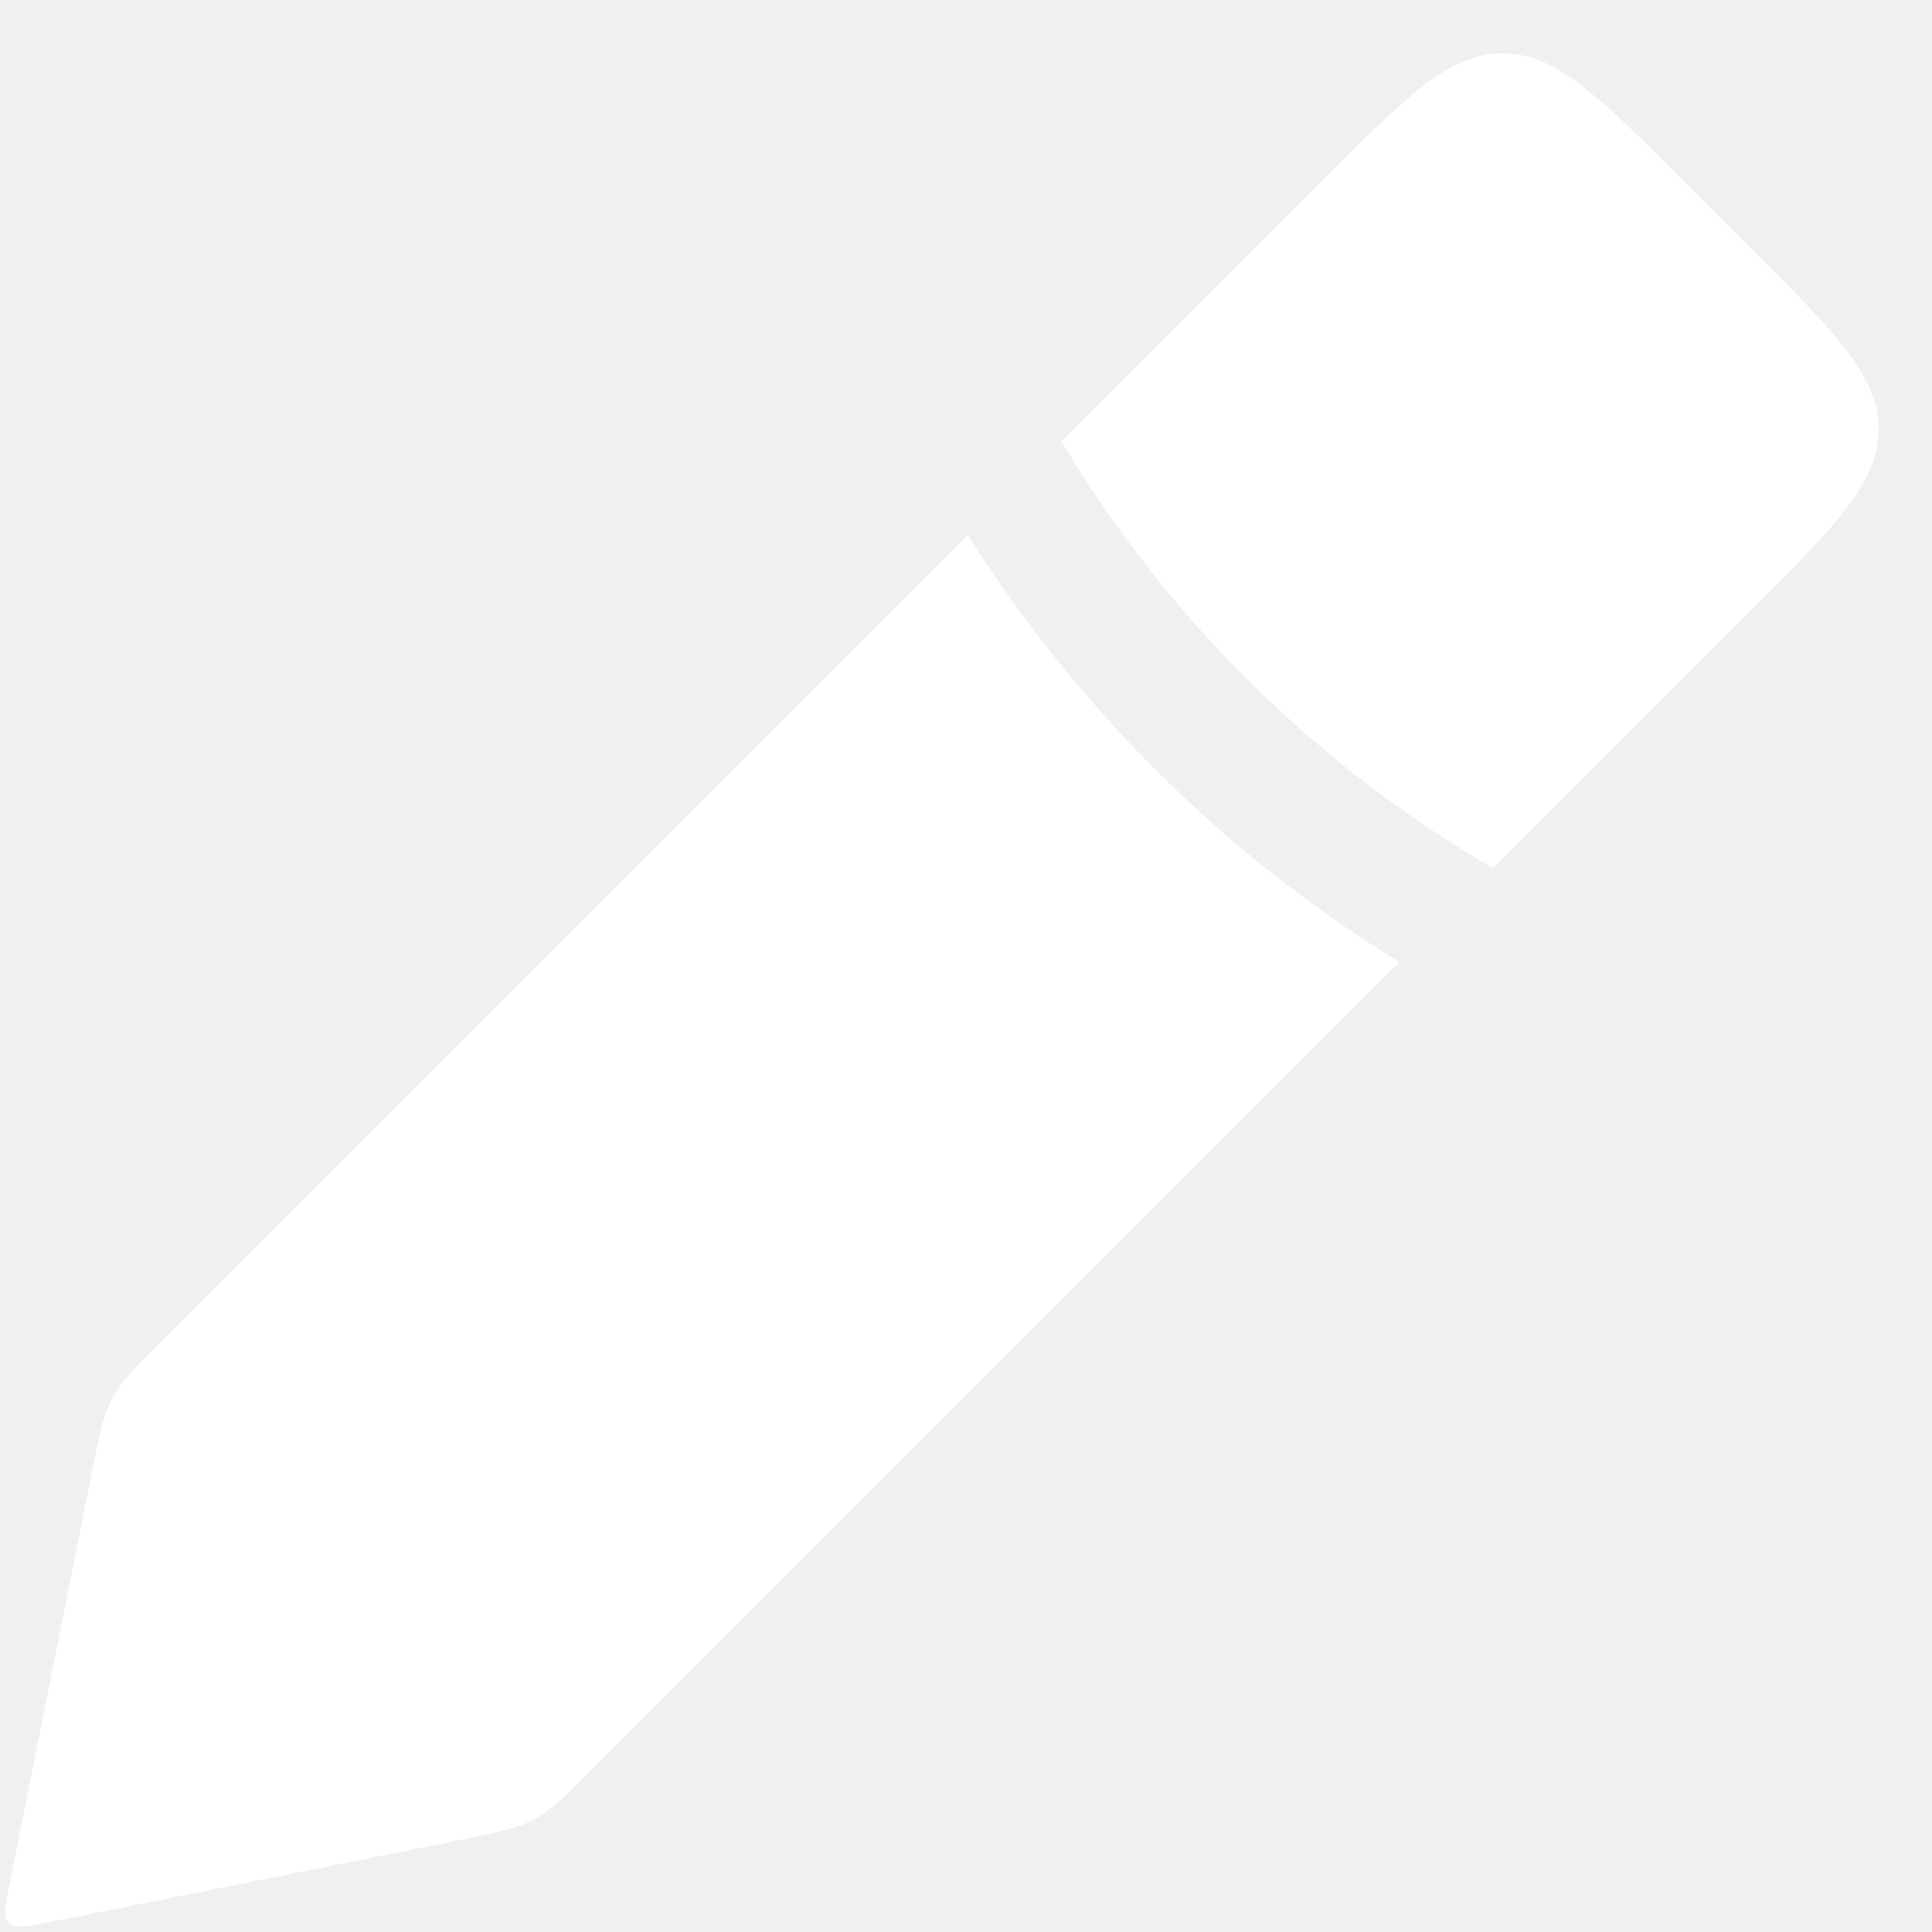
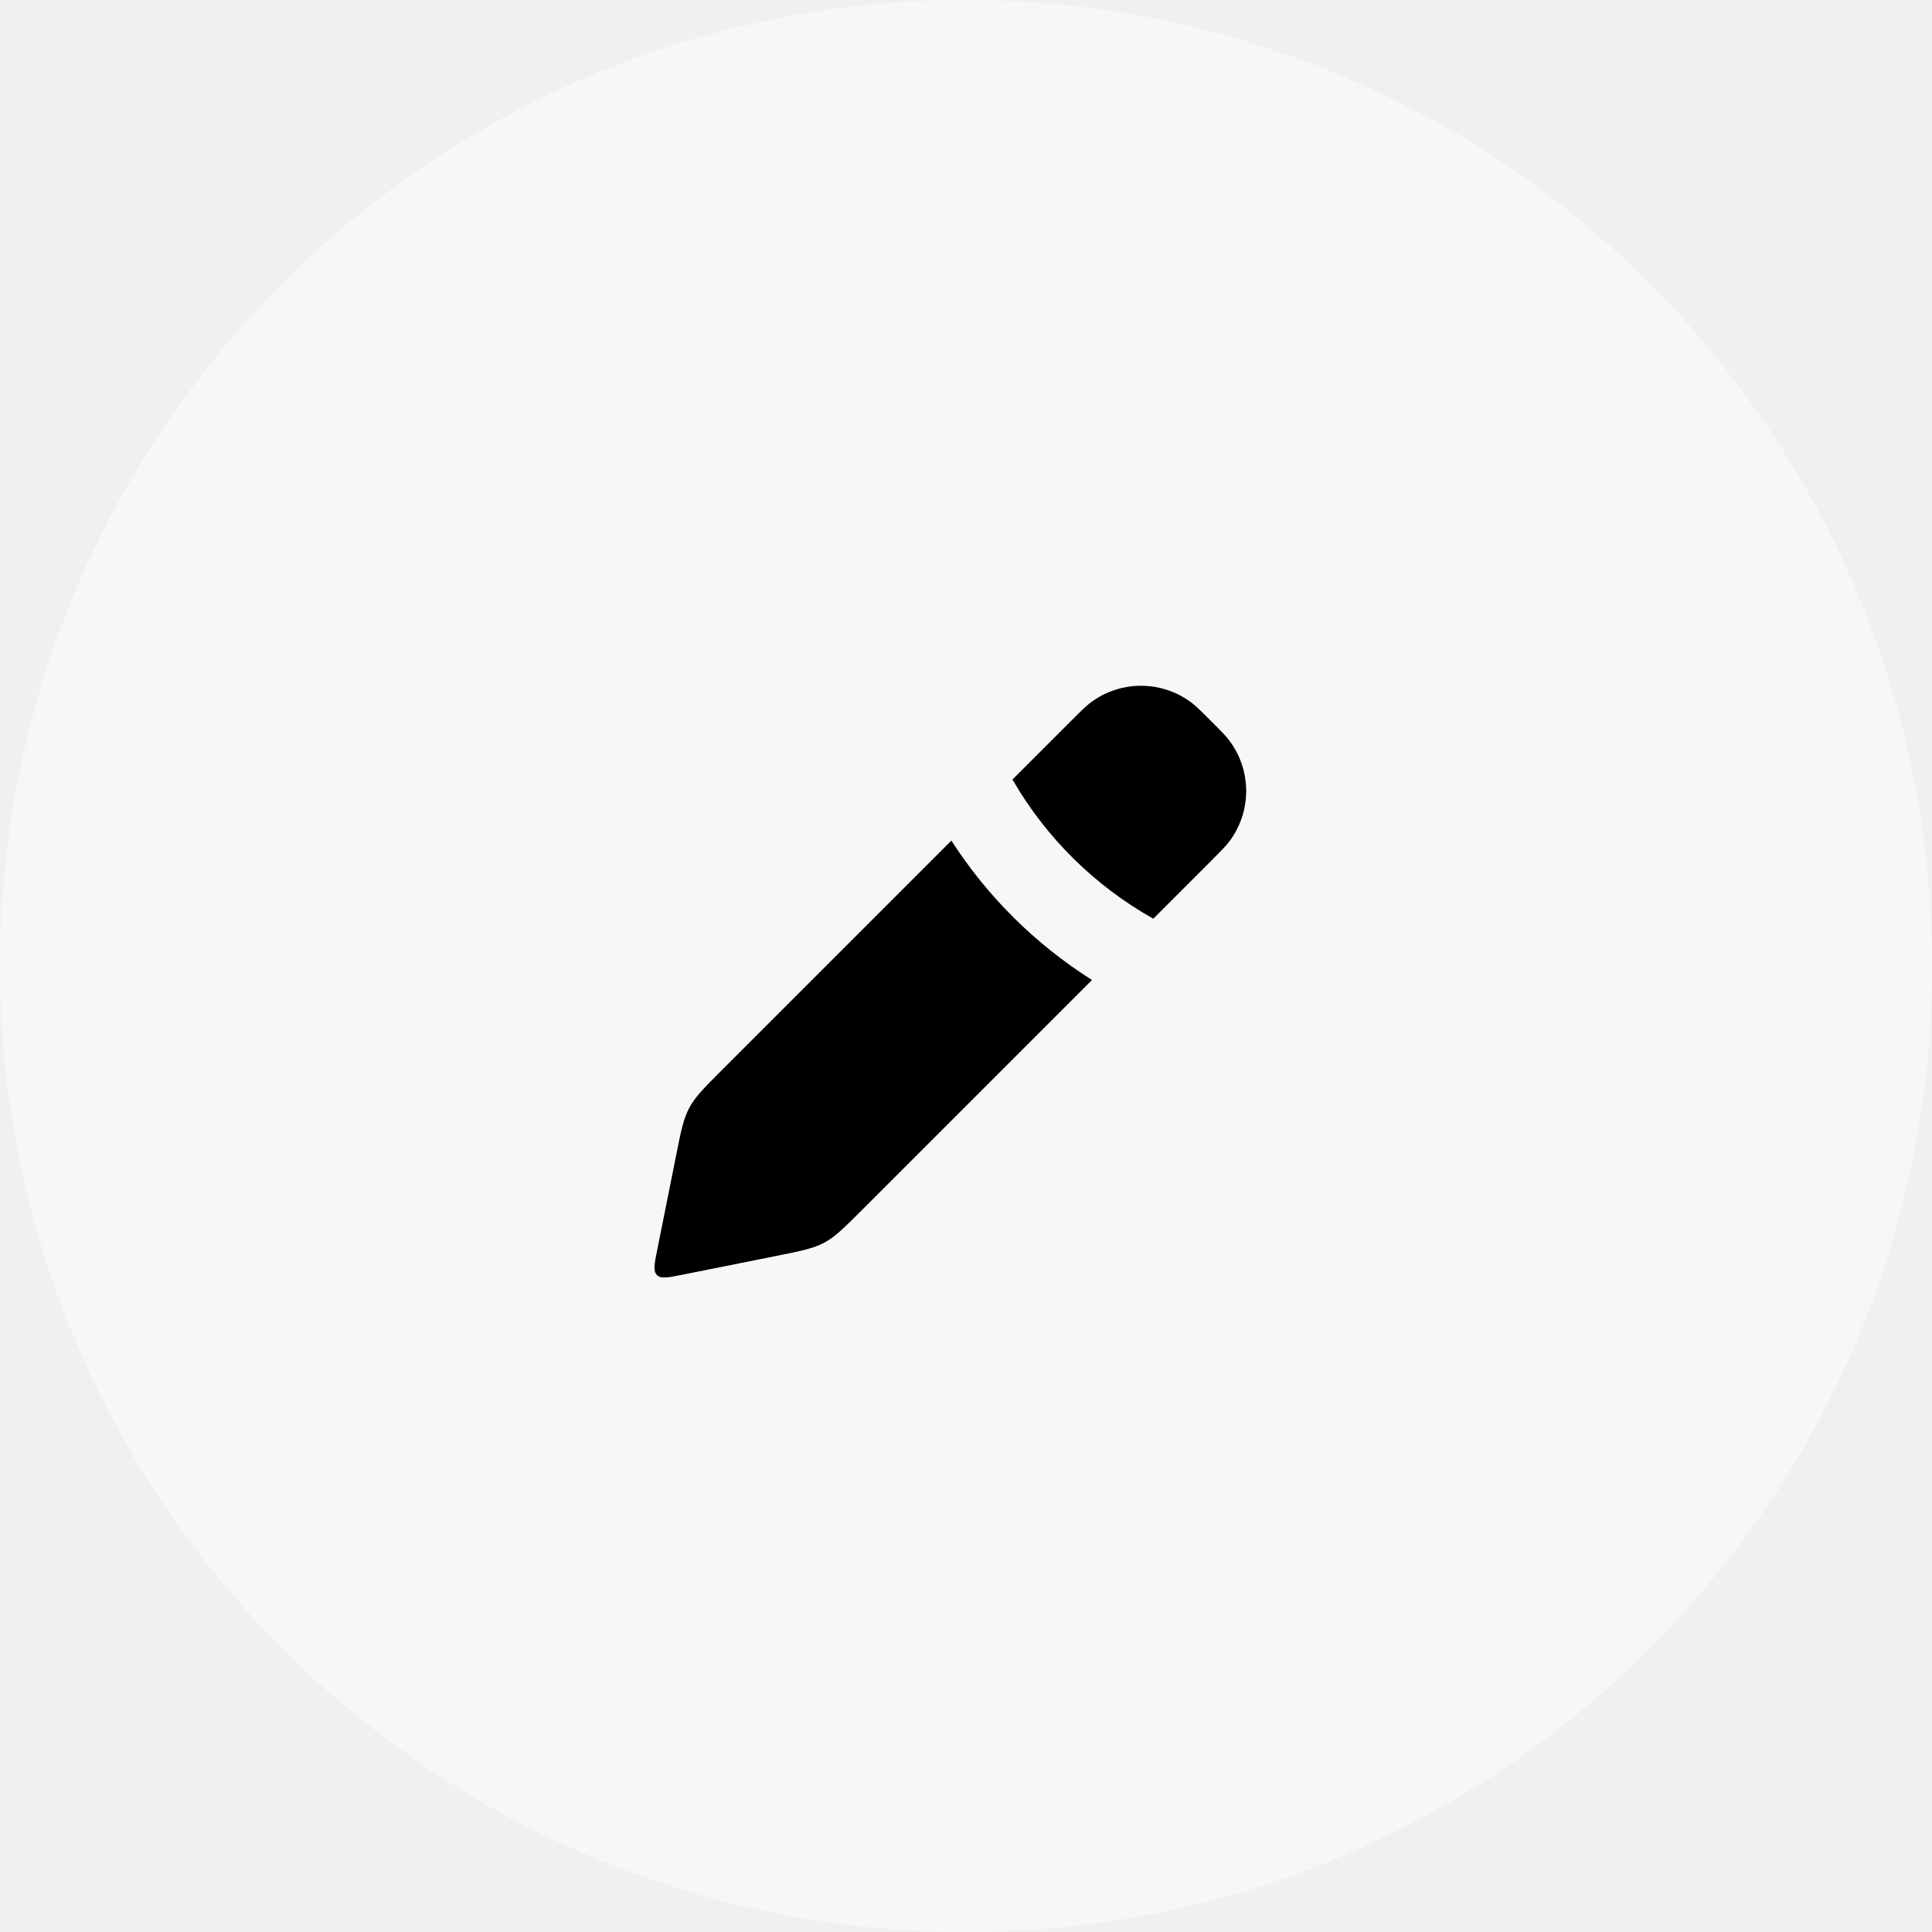
- <svg xmlns="http://www.w3.org/2000/svg" width="30" height="30" viewBox="0 0 30 30" fill="none">
-   <path d="M16.482 6.851L20.505 2.828C21.838 1.495 22.505 0.828 23.333 0.828C24.162 0.828 24.828 1.495 26.162 2.828L27.171 3.838C28.505 5.172 29.171 5.838 29.171 6.667C29.171 7.495 28.505 8.162 27.171 9.495L23.185 13.482C20.416 11.871 18.112 9.584 16.482 6.851Z" fill="white" />
-   <path d="M15.028 8.305L2.523 20.81C2.098 21.235 1.885 21.448 1.745 21.709C1.606 21.97 1.547 22.265 1.429 22.854L0.147 29.265C0.08 29.597 0.047 29.764 0.142 29.858C0.236 29.953 0.403 29.919 0.735 29.853L7.146 28.571C7.735 28.453 8.03 28.394 8.291 28.254C8.552 28.114 8.764 27.902 9.189 27.477L21.727 14.94C19.009 13.265 16.719 10.991 15.028 8.305Z" fill="white" />
+ <svg xmlns="http://www.w3.org/2000/svg" width="46" height="46" viewBox="0 0 46 46" fill="none">
+   <circle cx="23" cy="23" r="23" fill="#F5F7F9" />
+   <path fill-rule="evenodd" clip-rule="evenodd" d="M27.459 21.874L28.833 20.5L28.833 20.5C29.068 20.265 29.185 20.148 29.269 20.036C29.805 19.324 29.805 18.343 29.269 17.631C29.185 17.518 29.068 17.401 28.833 17.167L28.833 17.167L28.833 17.167C28.599 16.932 28.481 16.815 28.369 16.73C27.657 16.194 26.676 16.194 25.964 16.73C25.852 16.815 25.734 16.932 25.5 17.167L25.5 17.167L24.106 18.56C24.903 19.941 26.06 21.088 27.459 21.874ZM22.652 20.015L17.189 25.477C16.764 25.902 16.552 26.114 16.412 26.376C16.272 26.637 16.213 26.931 16.096 27.521L15.647 29.765C15.58 30.097 15.547 30.263 15.642 30.358C15.736 30.453 15.903 30.419 16.235 30.353L18.479 29.904L18.479 29.904C19.068 29.786 19.363 29.727 19.624 29.588C19.885 29.448 20.098 29.235 20.523 28.81L26 23.333C24.652 22.482 23.51 21.348 22.652 20.015Z" fill="black" />
</svg>
